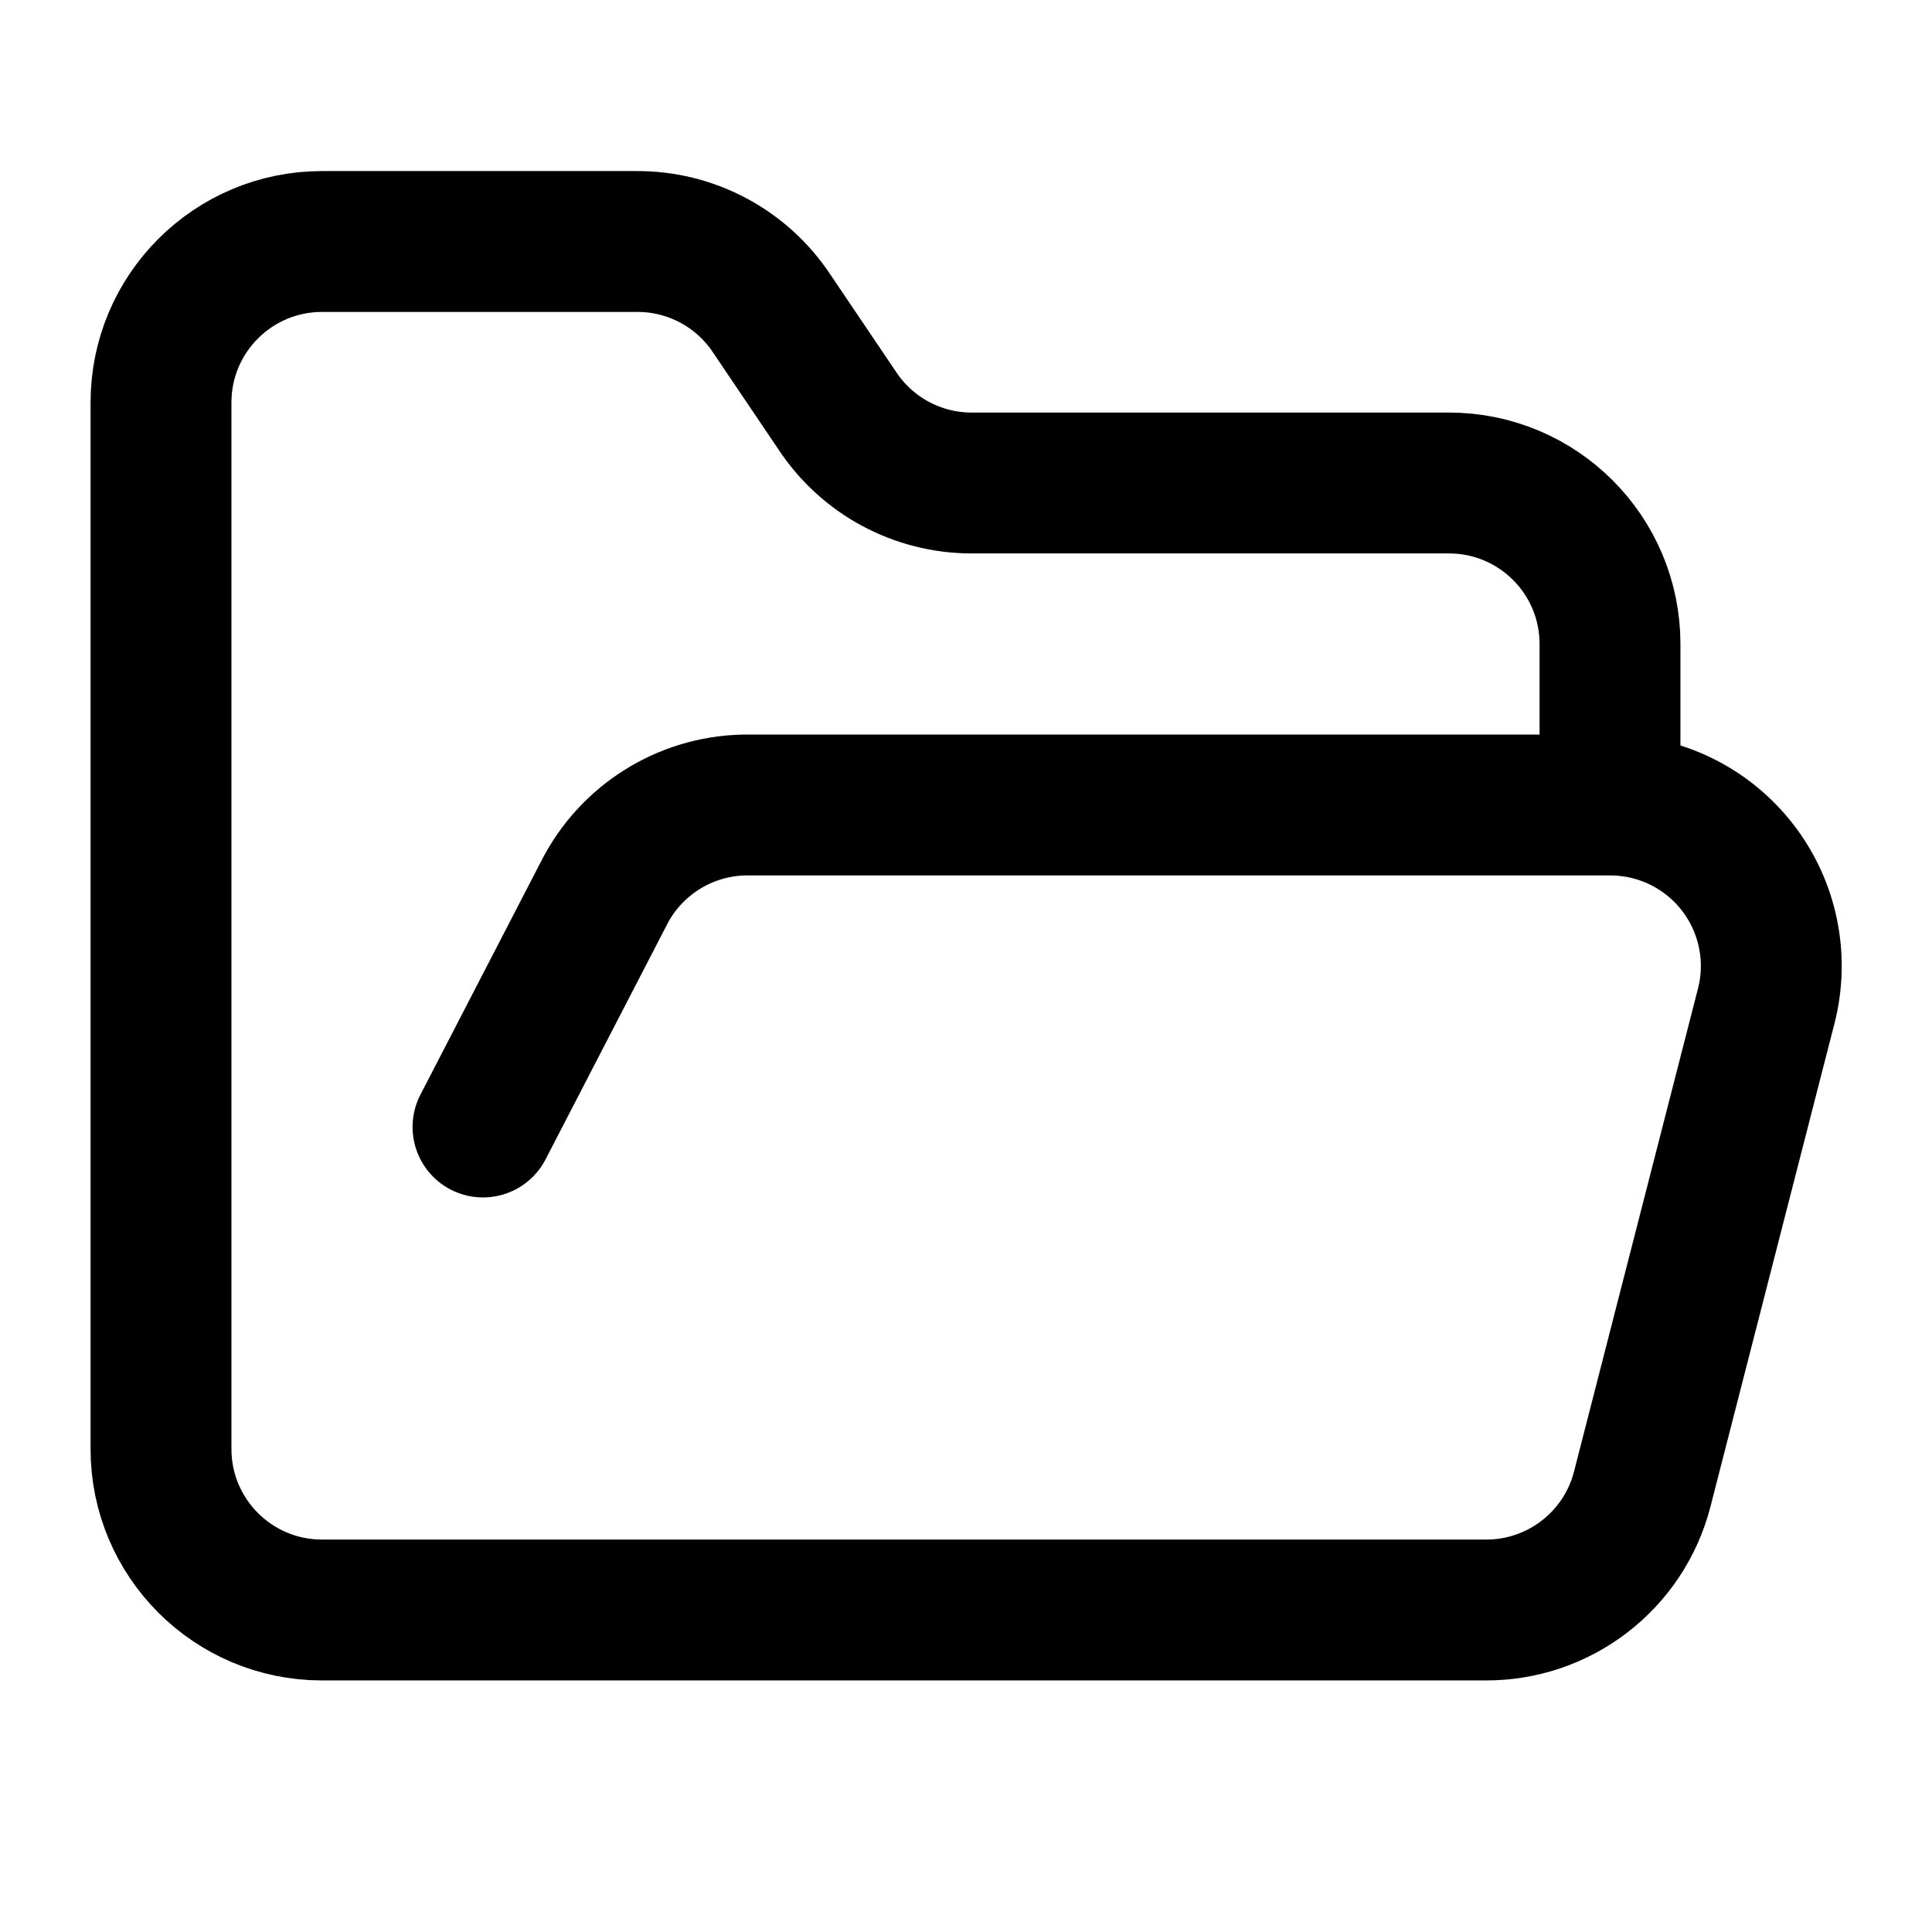
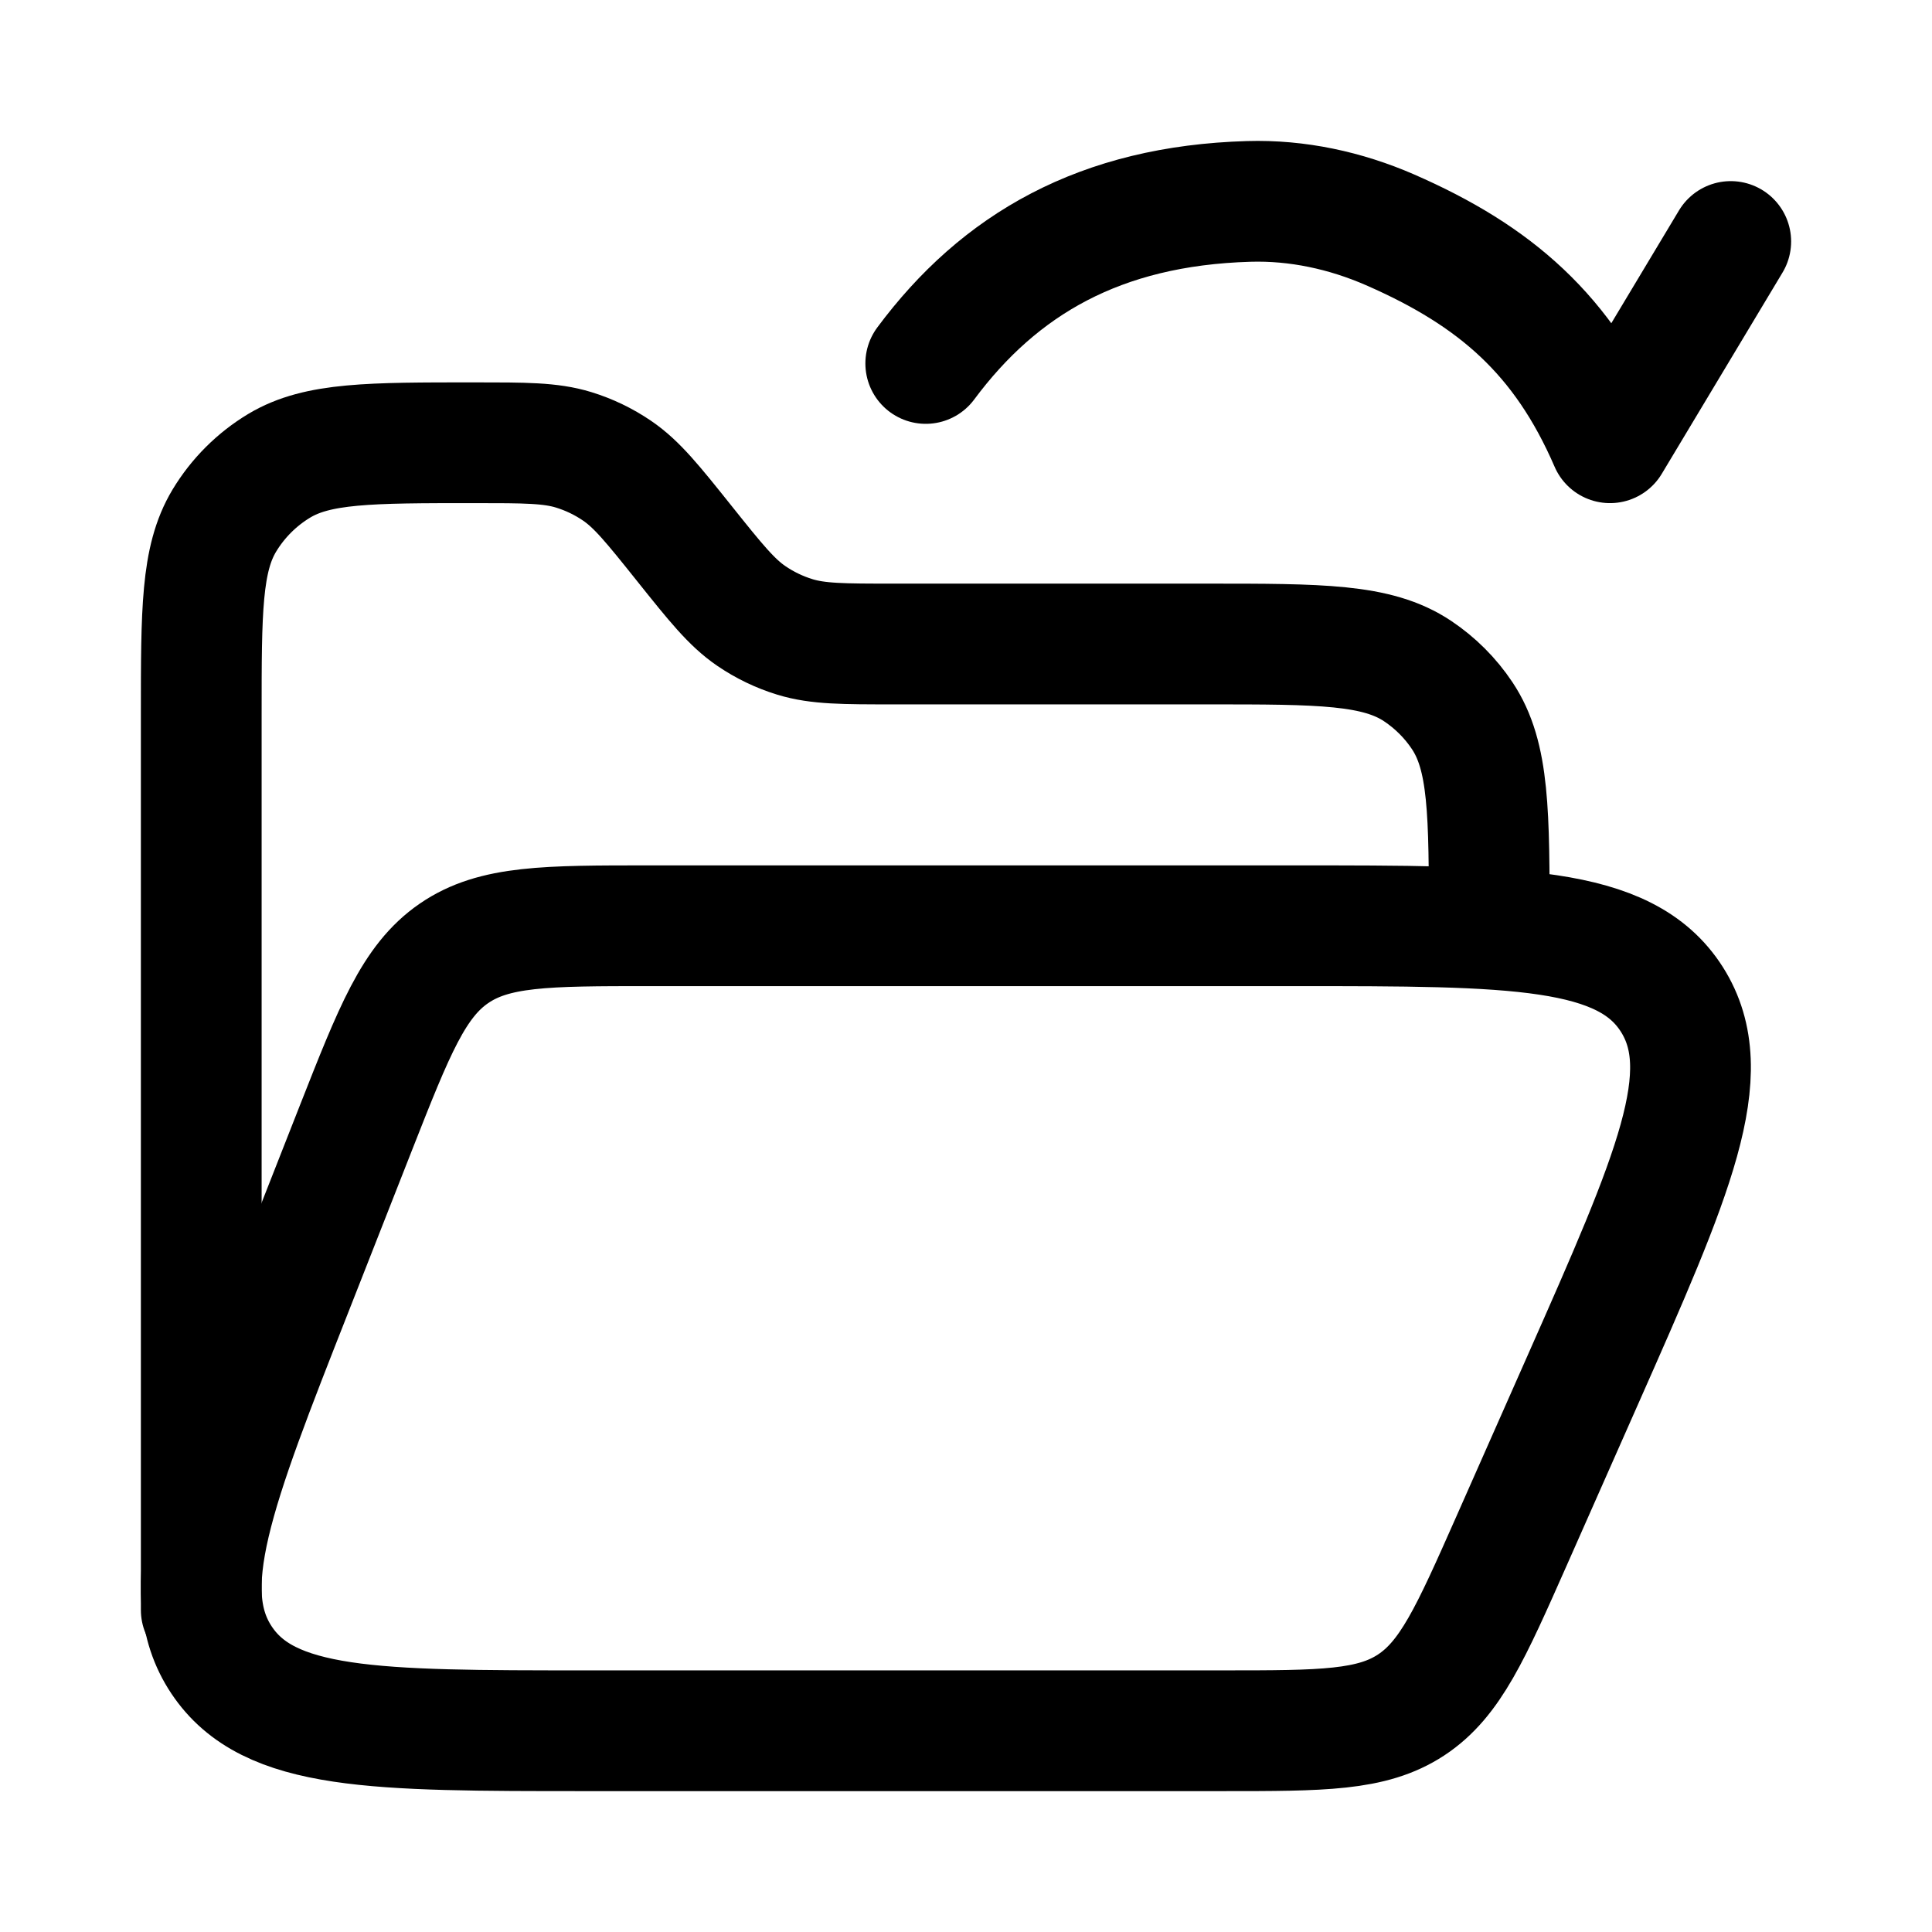
- <svg xmlns="http://www.w3.org/2000/svg" width="24" height="24" viewBox="0 0 24 24" fill="none" stroke="currentColor" stroke-width="1.75" stroke-linecap="round" stroke-linejoin="round">
-   <path d="m6 14 1.5-2.9A2 2 0 0 1 9.24 10H20a2 2 0 0 1 1.94 2.5l-1.54 6a2 2 0 0 1-1.95 1.5H4a2 2 0 0 1-2-2V5a2 2 0 0 1 2-2h3.9a2 2 0 0 1 1.69.9l.81 1.2a2 2 0 0 0 1.67.9H18a2 2 0 0 1 2 2v2" />
+ <svg xmlns="http://www.w3.org/2000/svg" width="24" height="24" viewBox="0 0 24 24" fill="none">
+   <path d="M2.5 20V8.877C2.5 7.589 2.5 6.946 2.785 6.47C2.954 6.189 3.189 5.954 3.47 5.785C3.946 5.5 4.594 5.5 5.892 5.5C6.523 5.5 6.839 5.5 7.126 5.588C7.318 5.647 7.499 5.734 7.665 5.847C7.913 6.016 8.109 6.261 8.5 6.75C8.891 7.239 9.087 7.484 9.335 7.653C9.501 7.766 9.682 7.853 9.874 7.912C10.161 8 10.474 8 11.101 8H15C16.404 8 17.107 8 17.611 8.337C17.829 8.483 18.017 8.67 18.163 8.889C18.5 9.393 18.5 10.095 18.5 11.5" stroke="currentColor" stroke-linecap="round" stroke-linejoin="round" stroke-width="1.5" />
+   <path d="M4.42 14.014L3.634 16.014C2.656 18.5 2.167 19.742 2.752 20.621C3.337 21.5 4.653 21.5 7.285 21.5H15.19C16.425 21.5 17.042 21.5 17.529 21.18C18.017 20.859 18.27 20.287 18.777 19.142L19.662 17.142C20.787 14.599 21.349 13.328 20.768 12.414C20.187 11.5 18.816 11.5 16.075 11.5H8.072C6.782 11.5 6.138 11.5 5.638 11.844C5.139 12.188 4.899 12.797 4.42 14.014Z" stroke="currentColor" stroke-width="1.5" />
+   <path d="M11.5 4.515C12.415 3.284 13.666 2.556 15.512 2.502C16.116 2.484 16.715 2.614 17.268 2.855C18.575 3.426 19.419 4.156 20 5.5L21.5 3" stroke="currentColor" stroke-linecap="round" stroke-linejoin="round" stroke-width="1.5" />
</svg>
